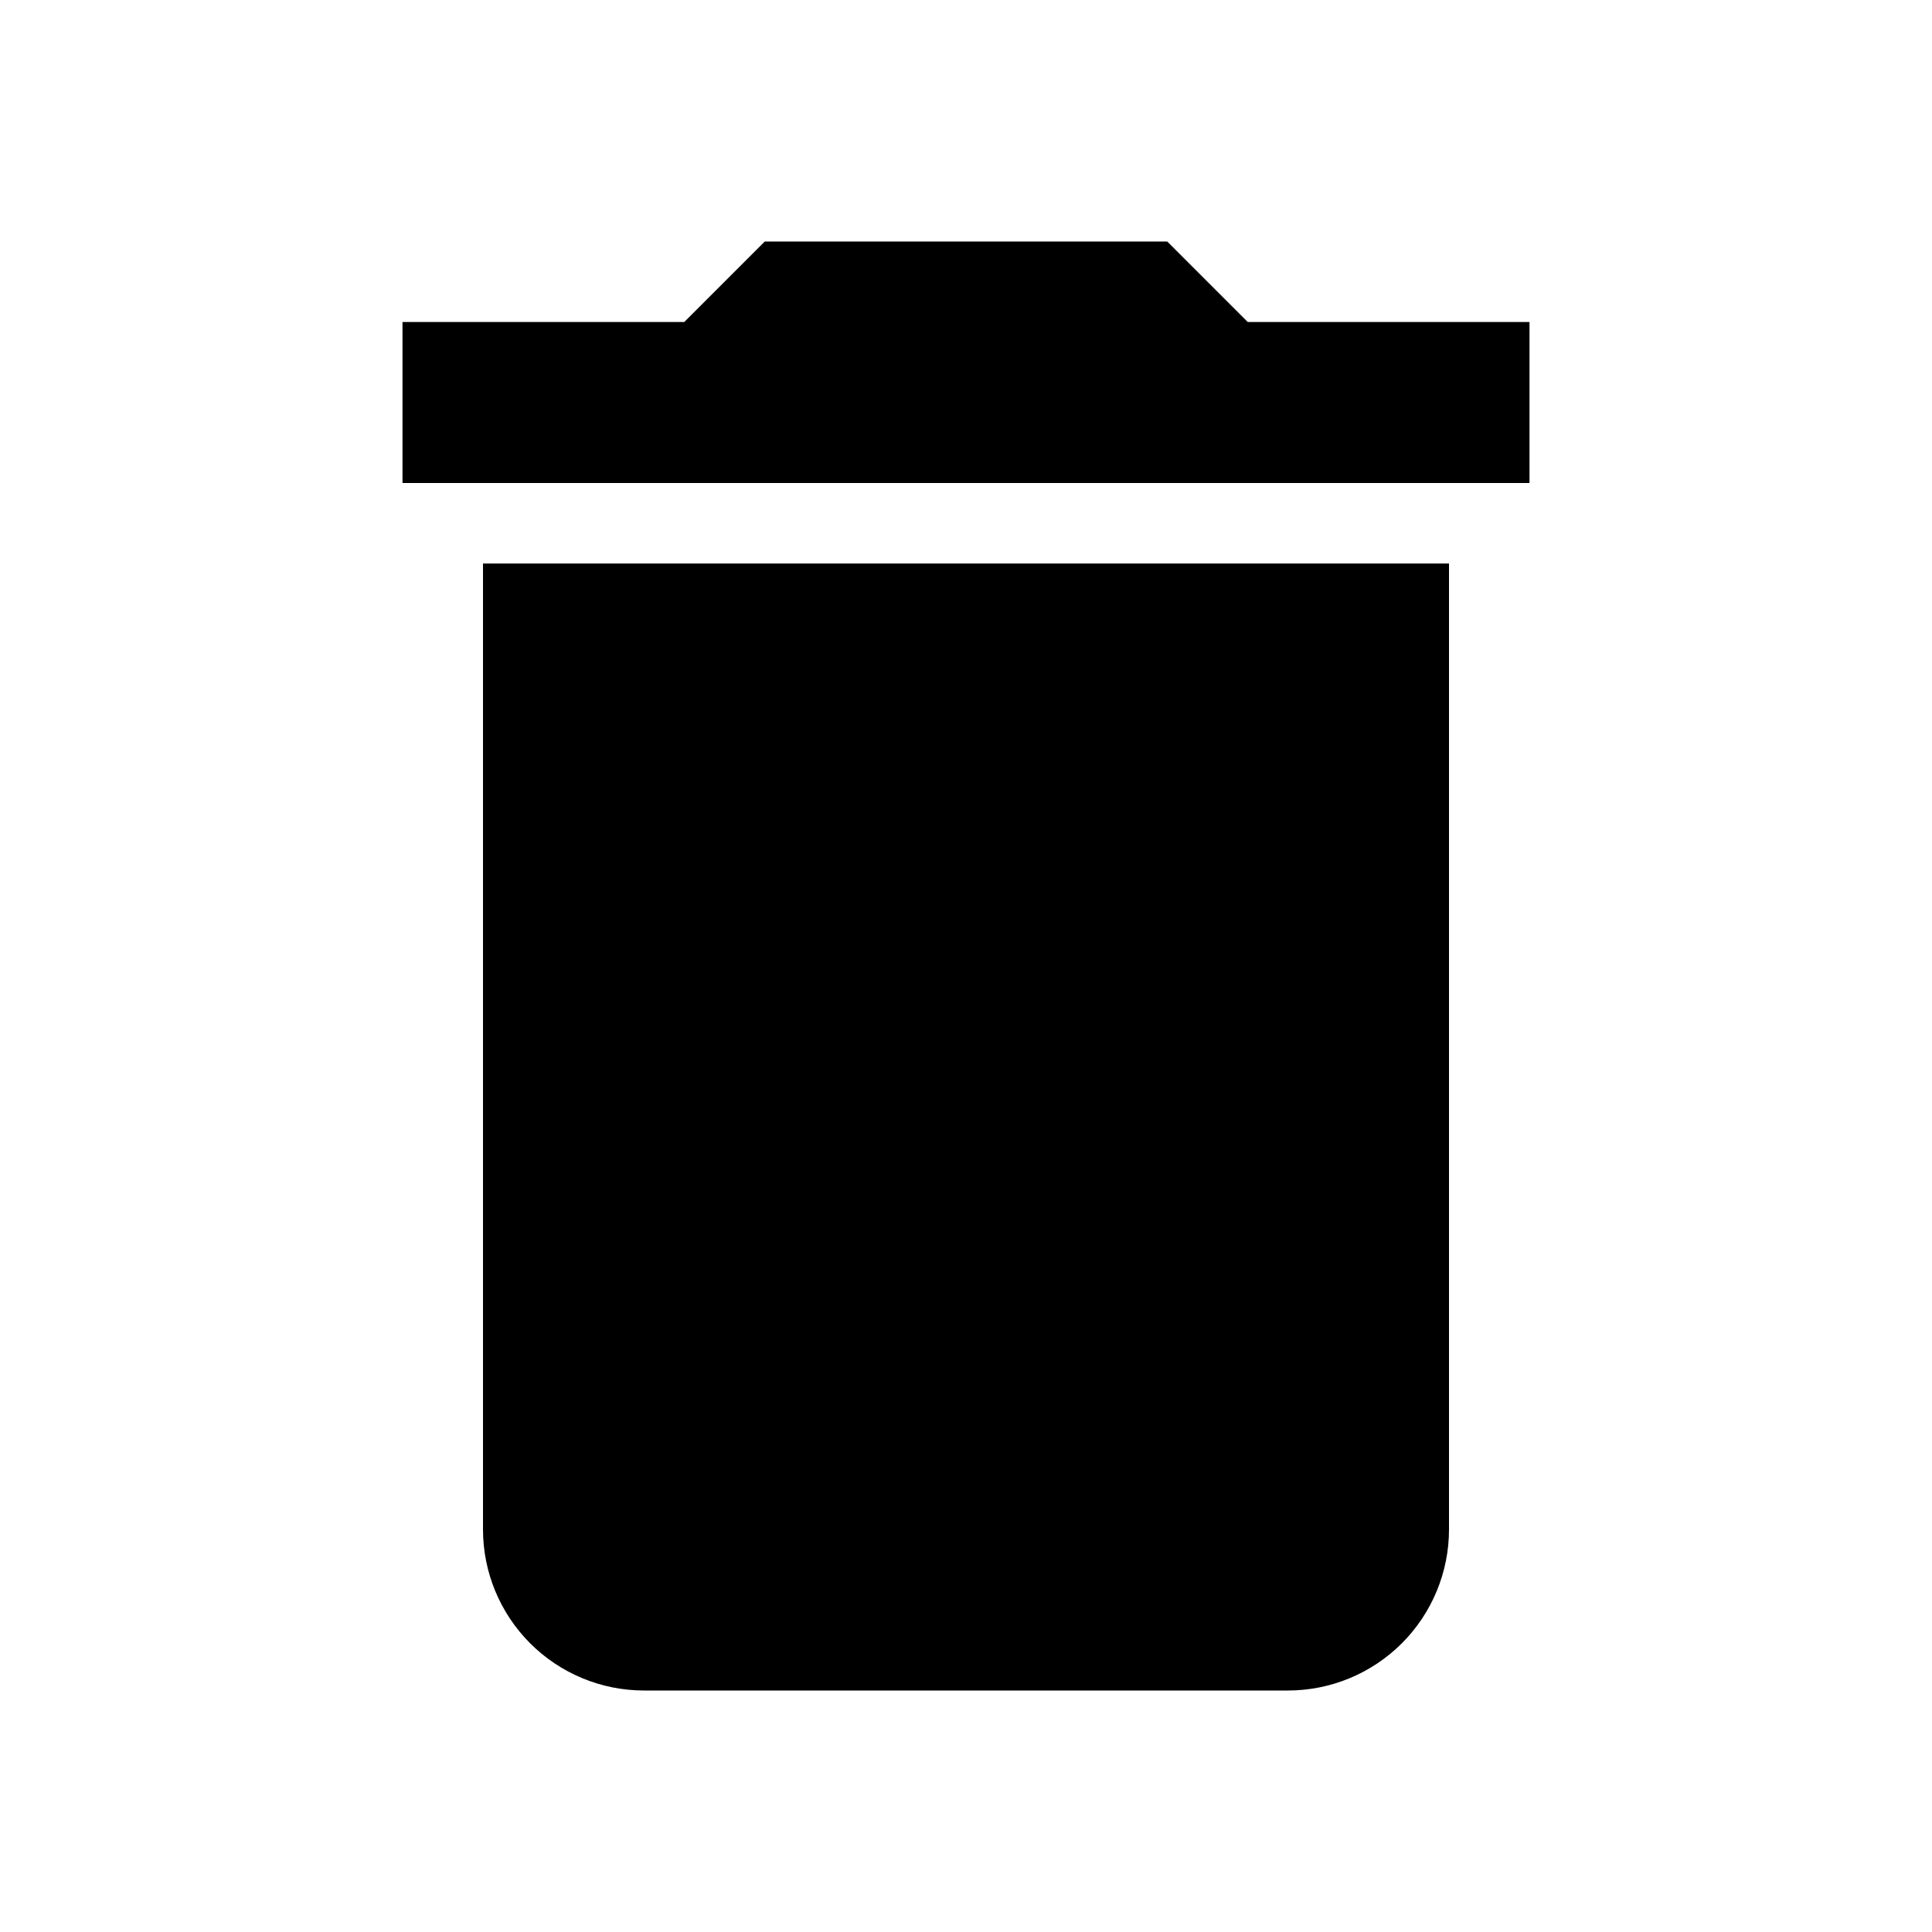
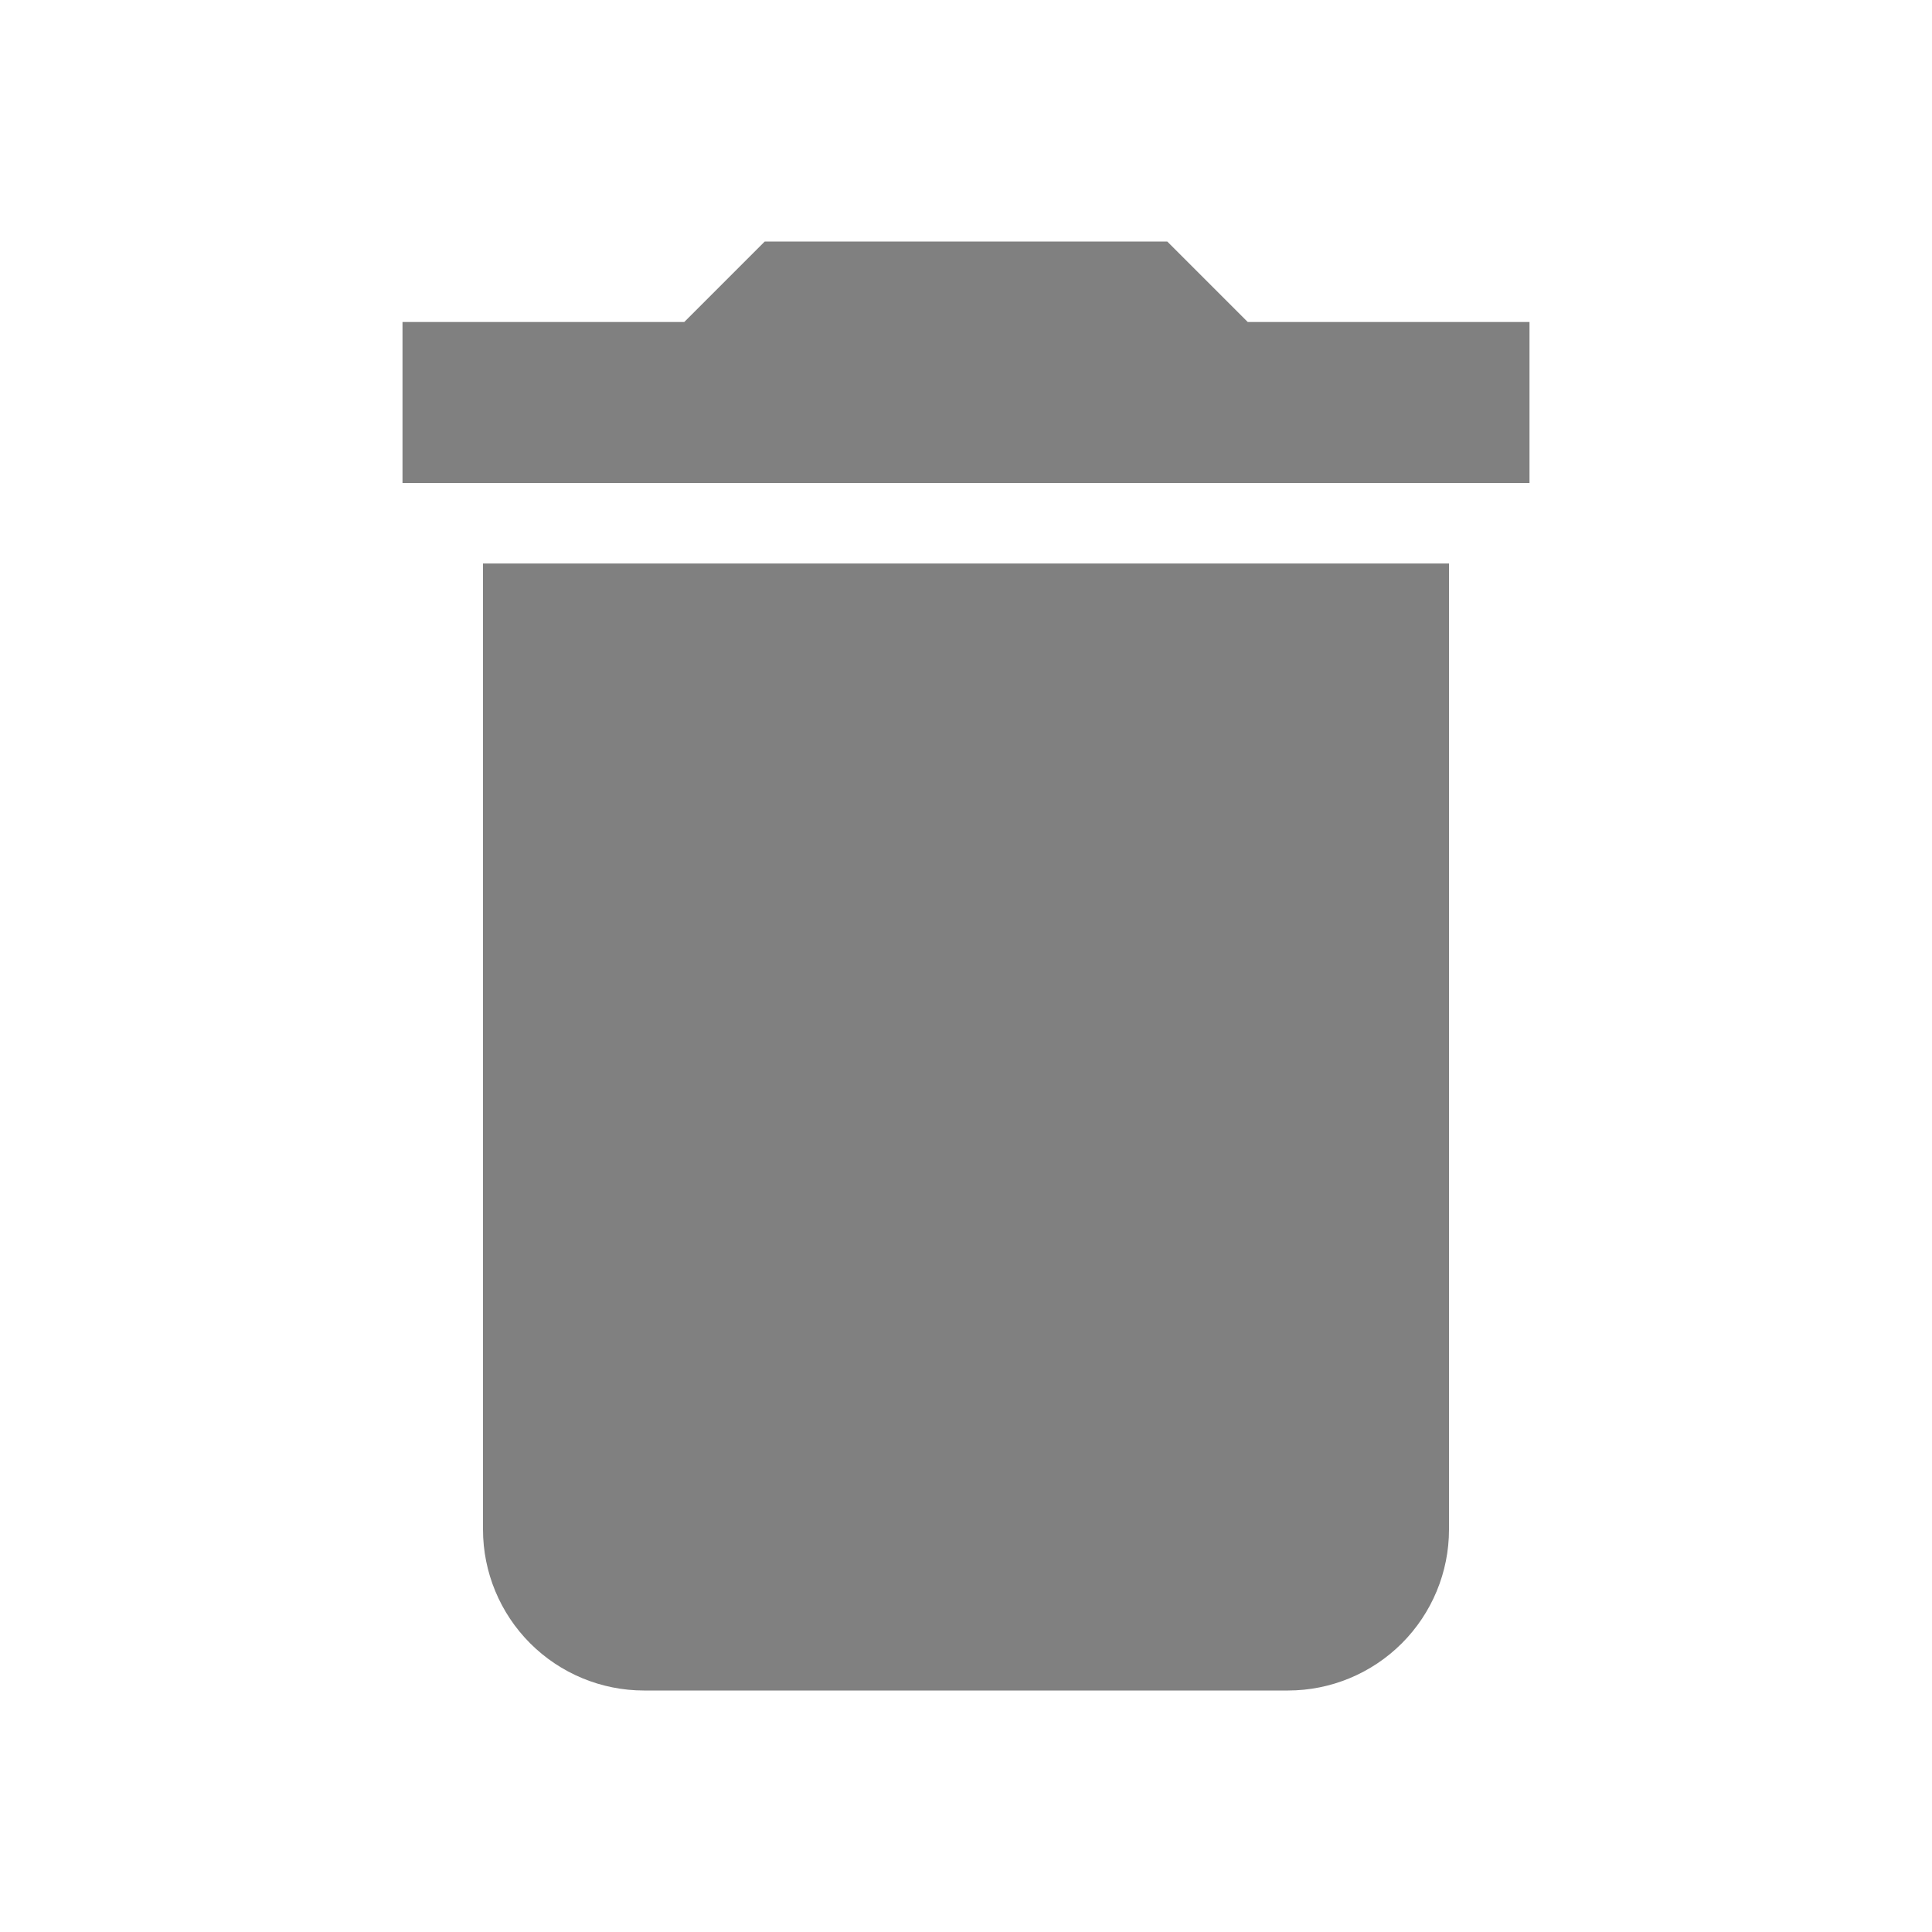
- <svg xmlns="http://www.w3.org/2000/svg" width="24" height="24" viewBox="0 0 24 24" fill="black">
+ <svg xmlns="http://www.w3.org/2000/svg" width="24" height="24" viewBox="0 0 24 24" fill="grey">
  <path d="M19 4H15.5L14.5 3H9.5L8.5 4H5V6H19M6 19C6 19.53 6.211 20.039 6.586 20.414C6.961 20.789 7.47 21 8 21H16C16.53 21 17.039 20.789 17.414 20.414C17.789 20.039 18 19.53 18 19V7H6V19Z" />
</svg>
